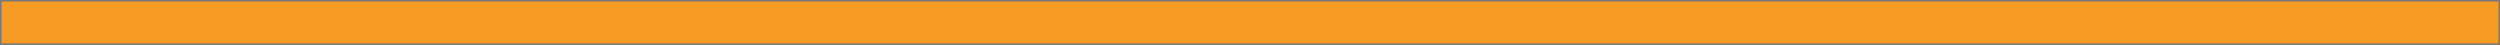
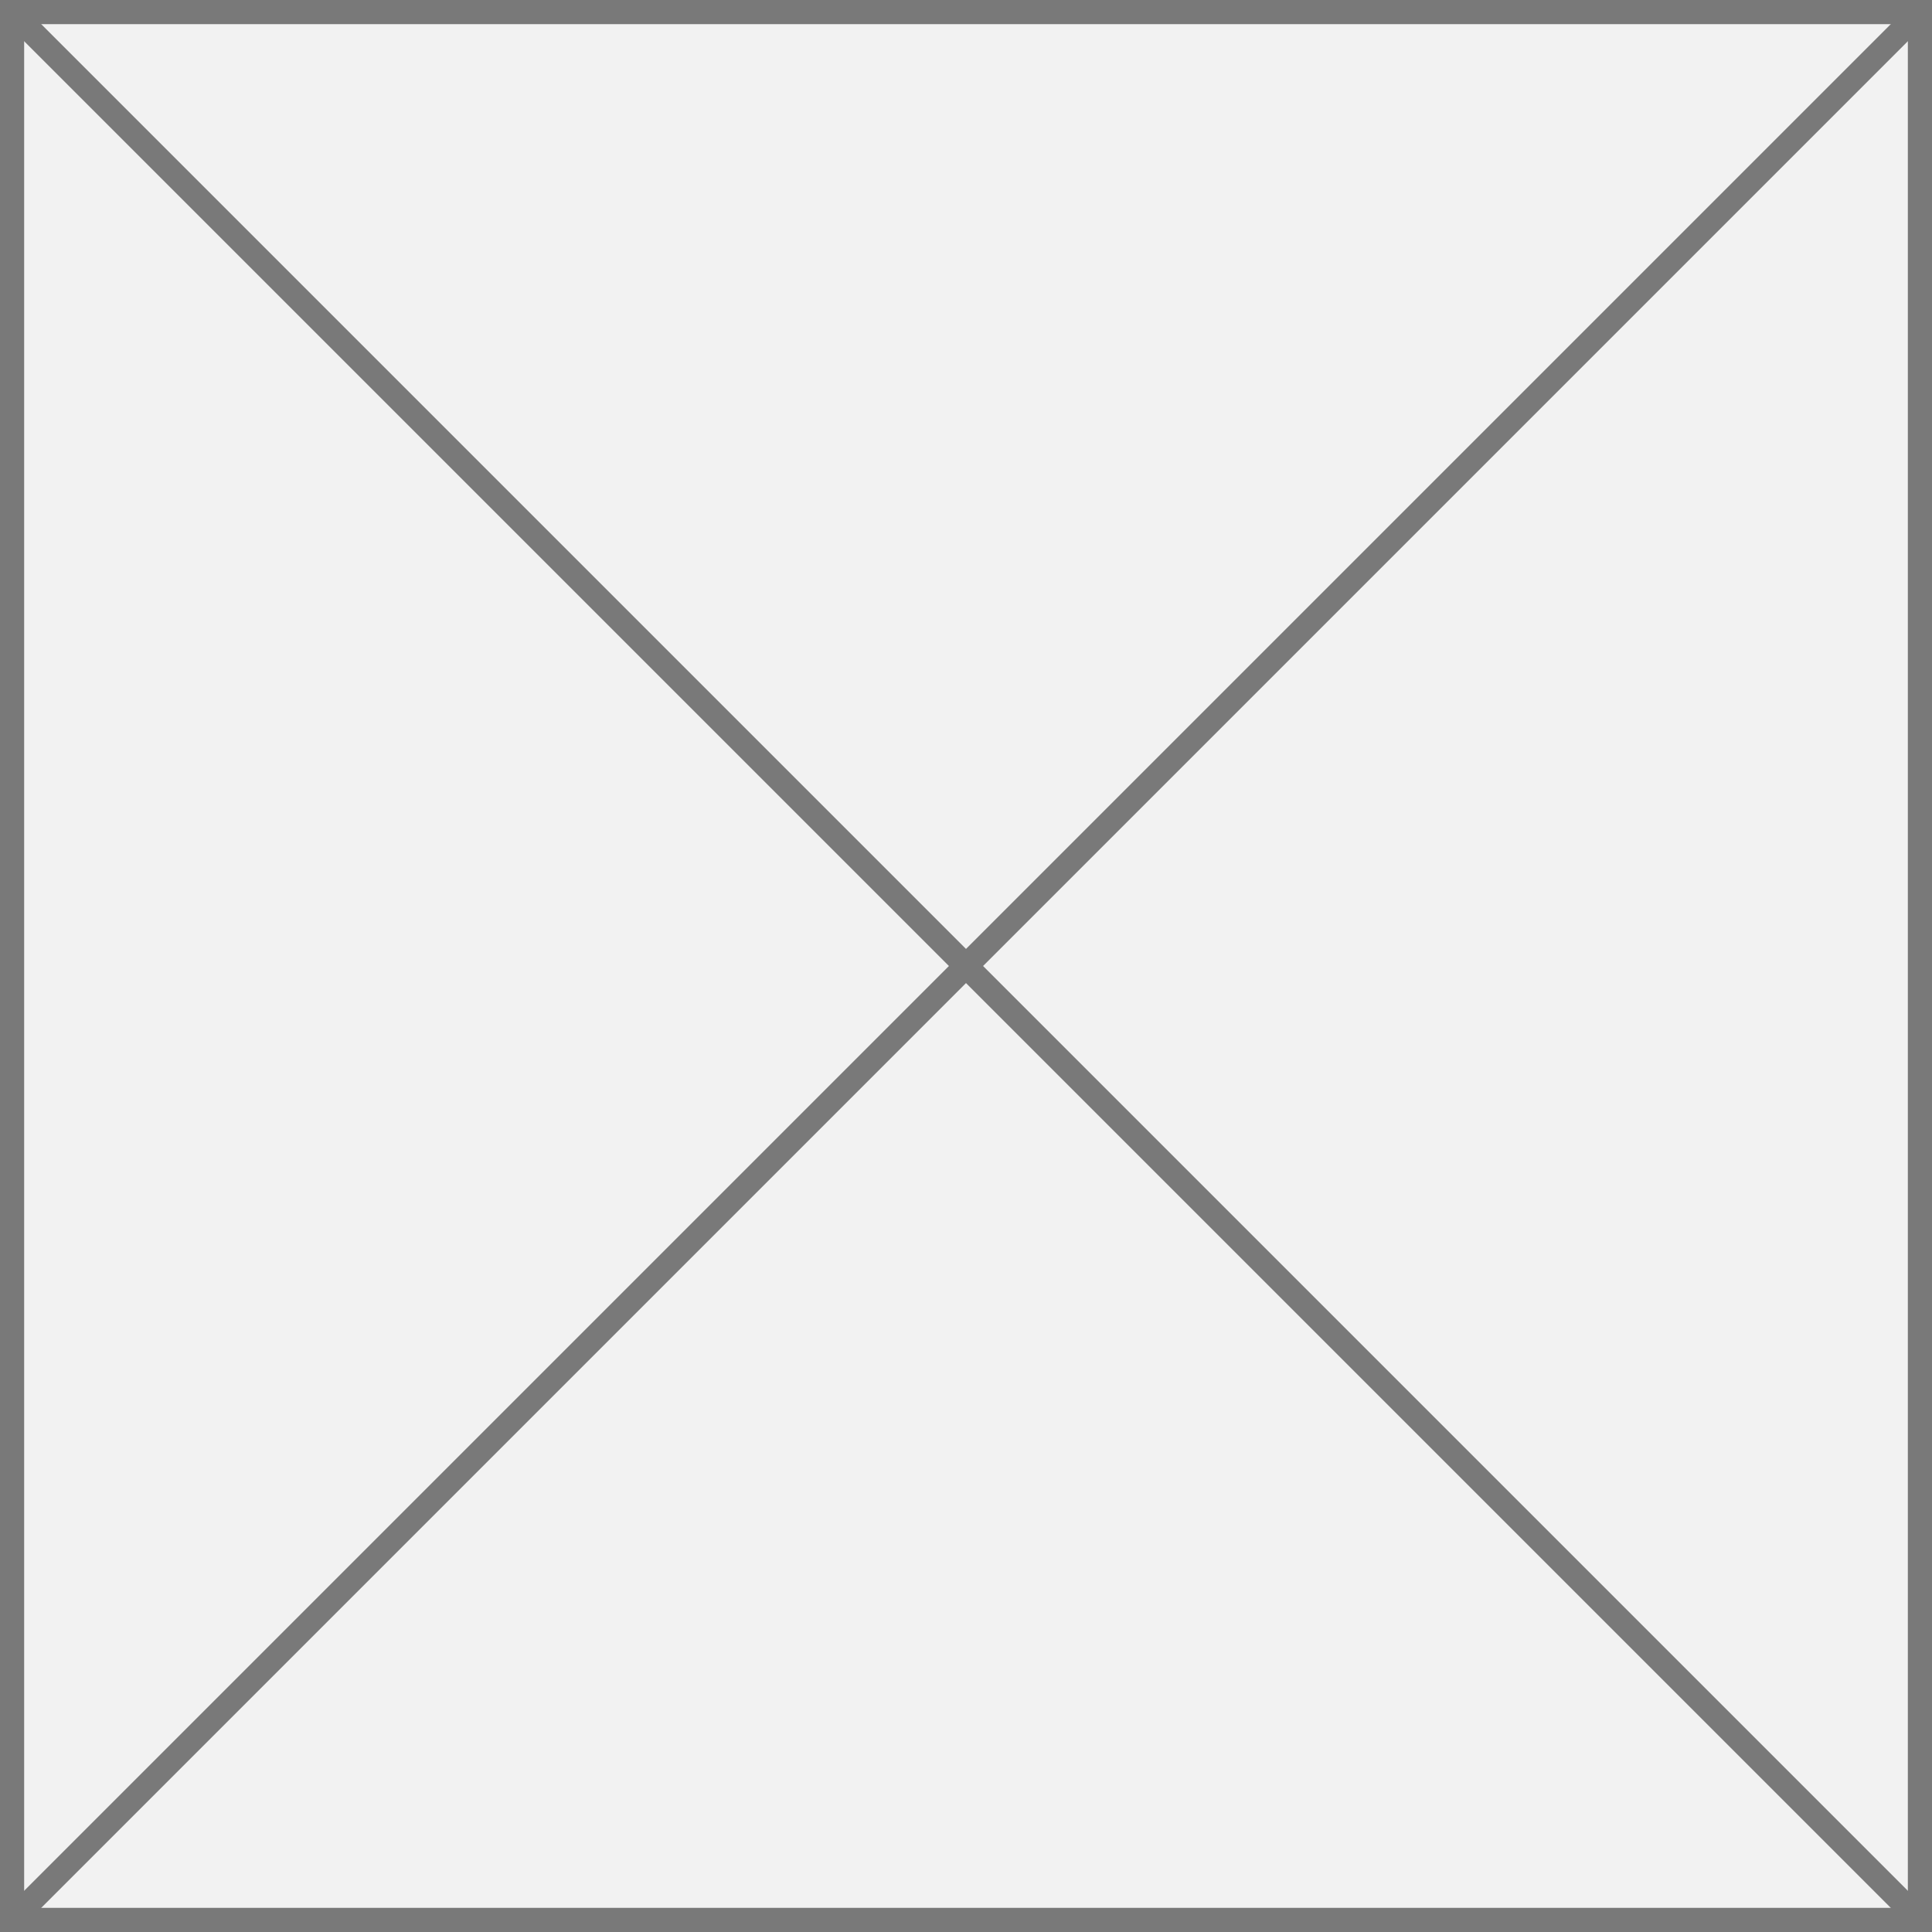
- <svg xmlns="http://www.w3.org/2000/svg" version="1.1" width="1671px" height="30px">
-   <defs>
-     <mask fill="white" id="clip590">
-       <path d="M 0 30  L 0 0  L 137.805 0  L 1487.209 0  L 1671 0  L 1671 30  L 1565.142 30  L 728.912 30  L 200.596 30  L 0 30  Z " fill-rule="evenodd" />
-     </mask>
-   </defs>
-   <g transform="matrix(1 0 0 1 0 -10627 )">
-     <path d="M 0 30  L 0 0  L 137.805 0  L 1487.209 0  L 1671 0  L 1671 30  L 1565.142 30  L 728.912 30  L 200.596 30  L 0 30  Z " fill-rule="nonzero" fill="#f59a23" stroke="none" transform="matrix(1 0 0 1 0 10627 )" />
-     <path d="M 0 30  L 0 0  L 137.805 0  L 1487.209 0  L 1671 0  L 1671 30  L 1565.142 30  L 728.912 30  L 200.596 30  L 0 30  Z " stroke-width="2" stroke="#797979" fill="none" transform="matrix(1 0 0 1 0 10627 )" mask="url(#clip590)" />
+ <svg xmlns="http://www.w3.org/2000/svg" version="1.1" width="80px" height="80px">
+   <g transform="matrix(1 0 0 1 -38 -10762 )">
+     <path d="M 38.5 10762.5  L 117.5 10762.5  L 117.5 10841.5  L 38.5 10841.5  L 38.5 10762.5  Z " fill-rule="nonzero" fill="#f2f2f2" stroke="none" />
+     <path d="M 38.5 10762.5  L 117.5 10762.5  L 117.5 10841.5  L 38.5 10841.5  L 38.5 10762.5  Z " stroke-width="1" stroke="#797979" fill="none" />
+     <path d="M 38.354 10762.354  L 117.646 10841.646  M 117.646 10762.354  L 38.354 10841.646  " stroke-width="1" stroke="#797979" fill="none" />
  </g>
</svg>
